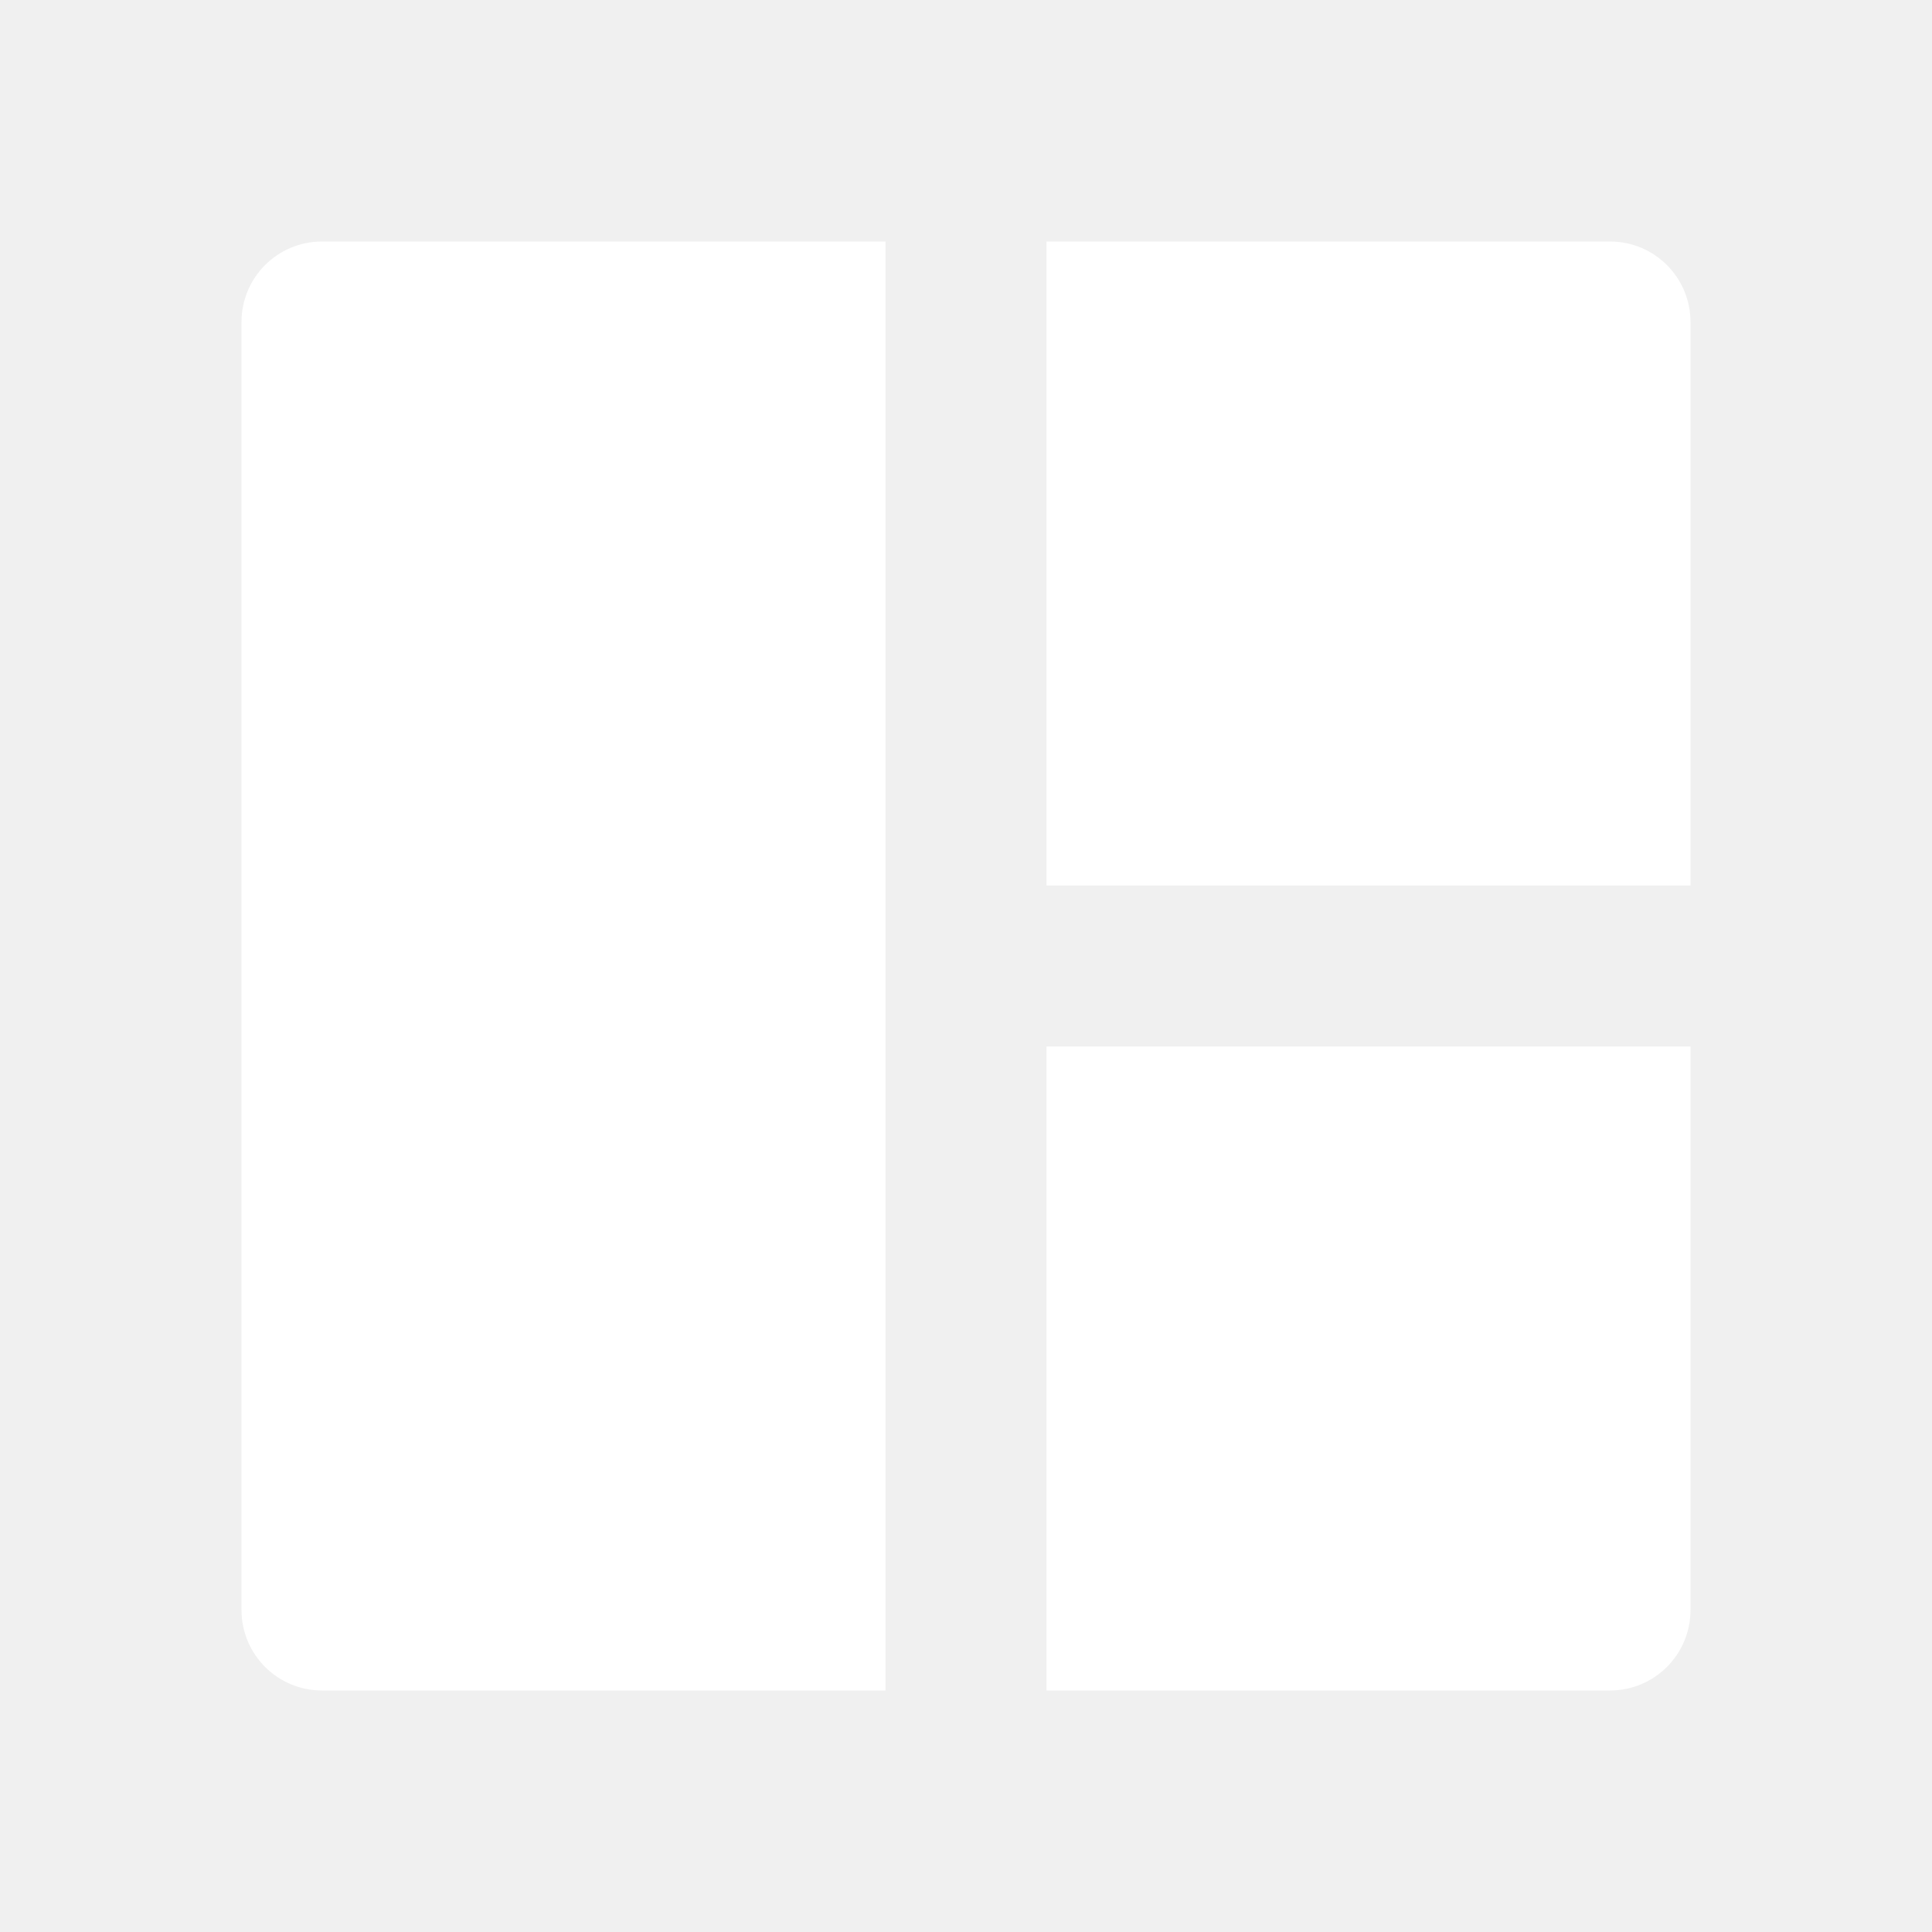
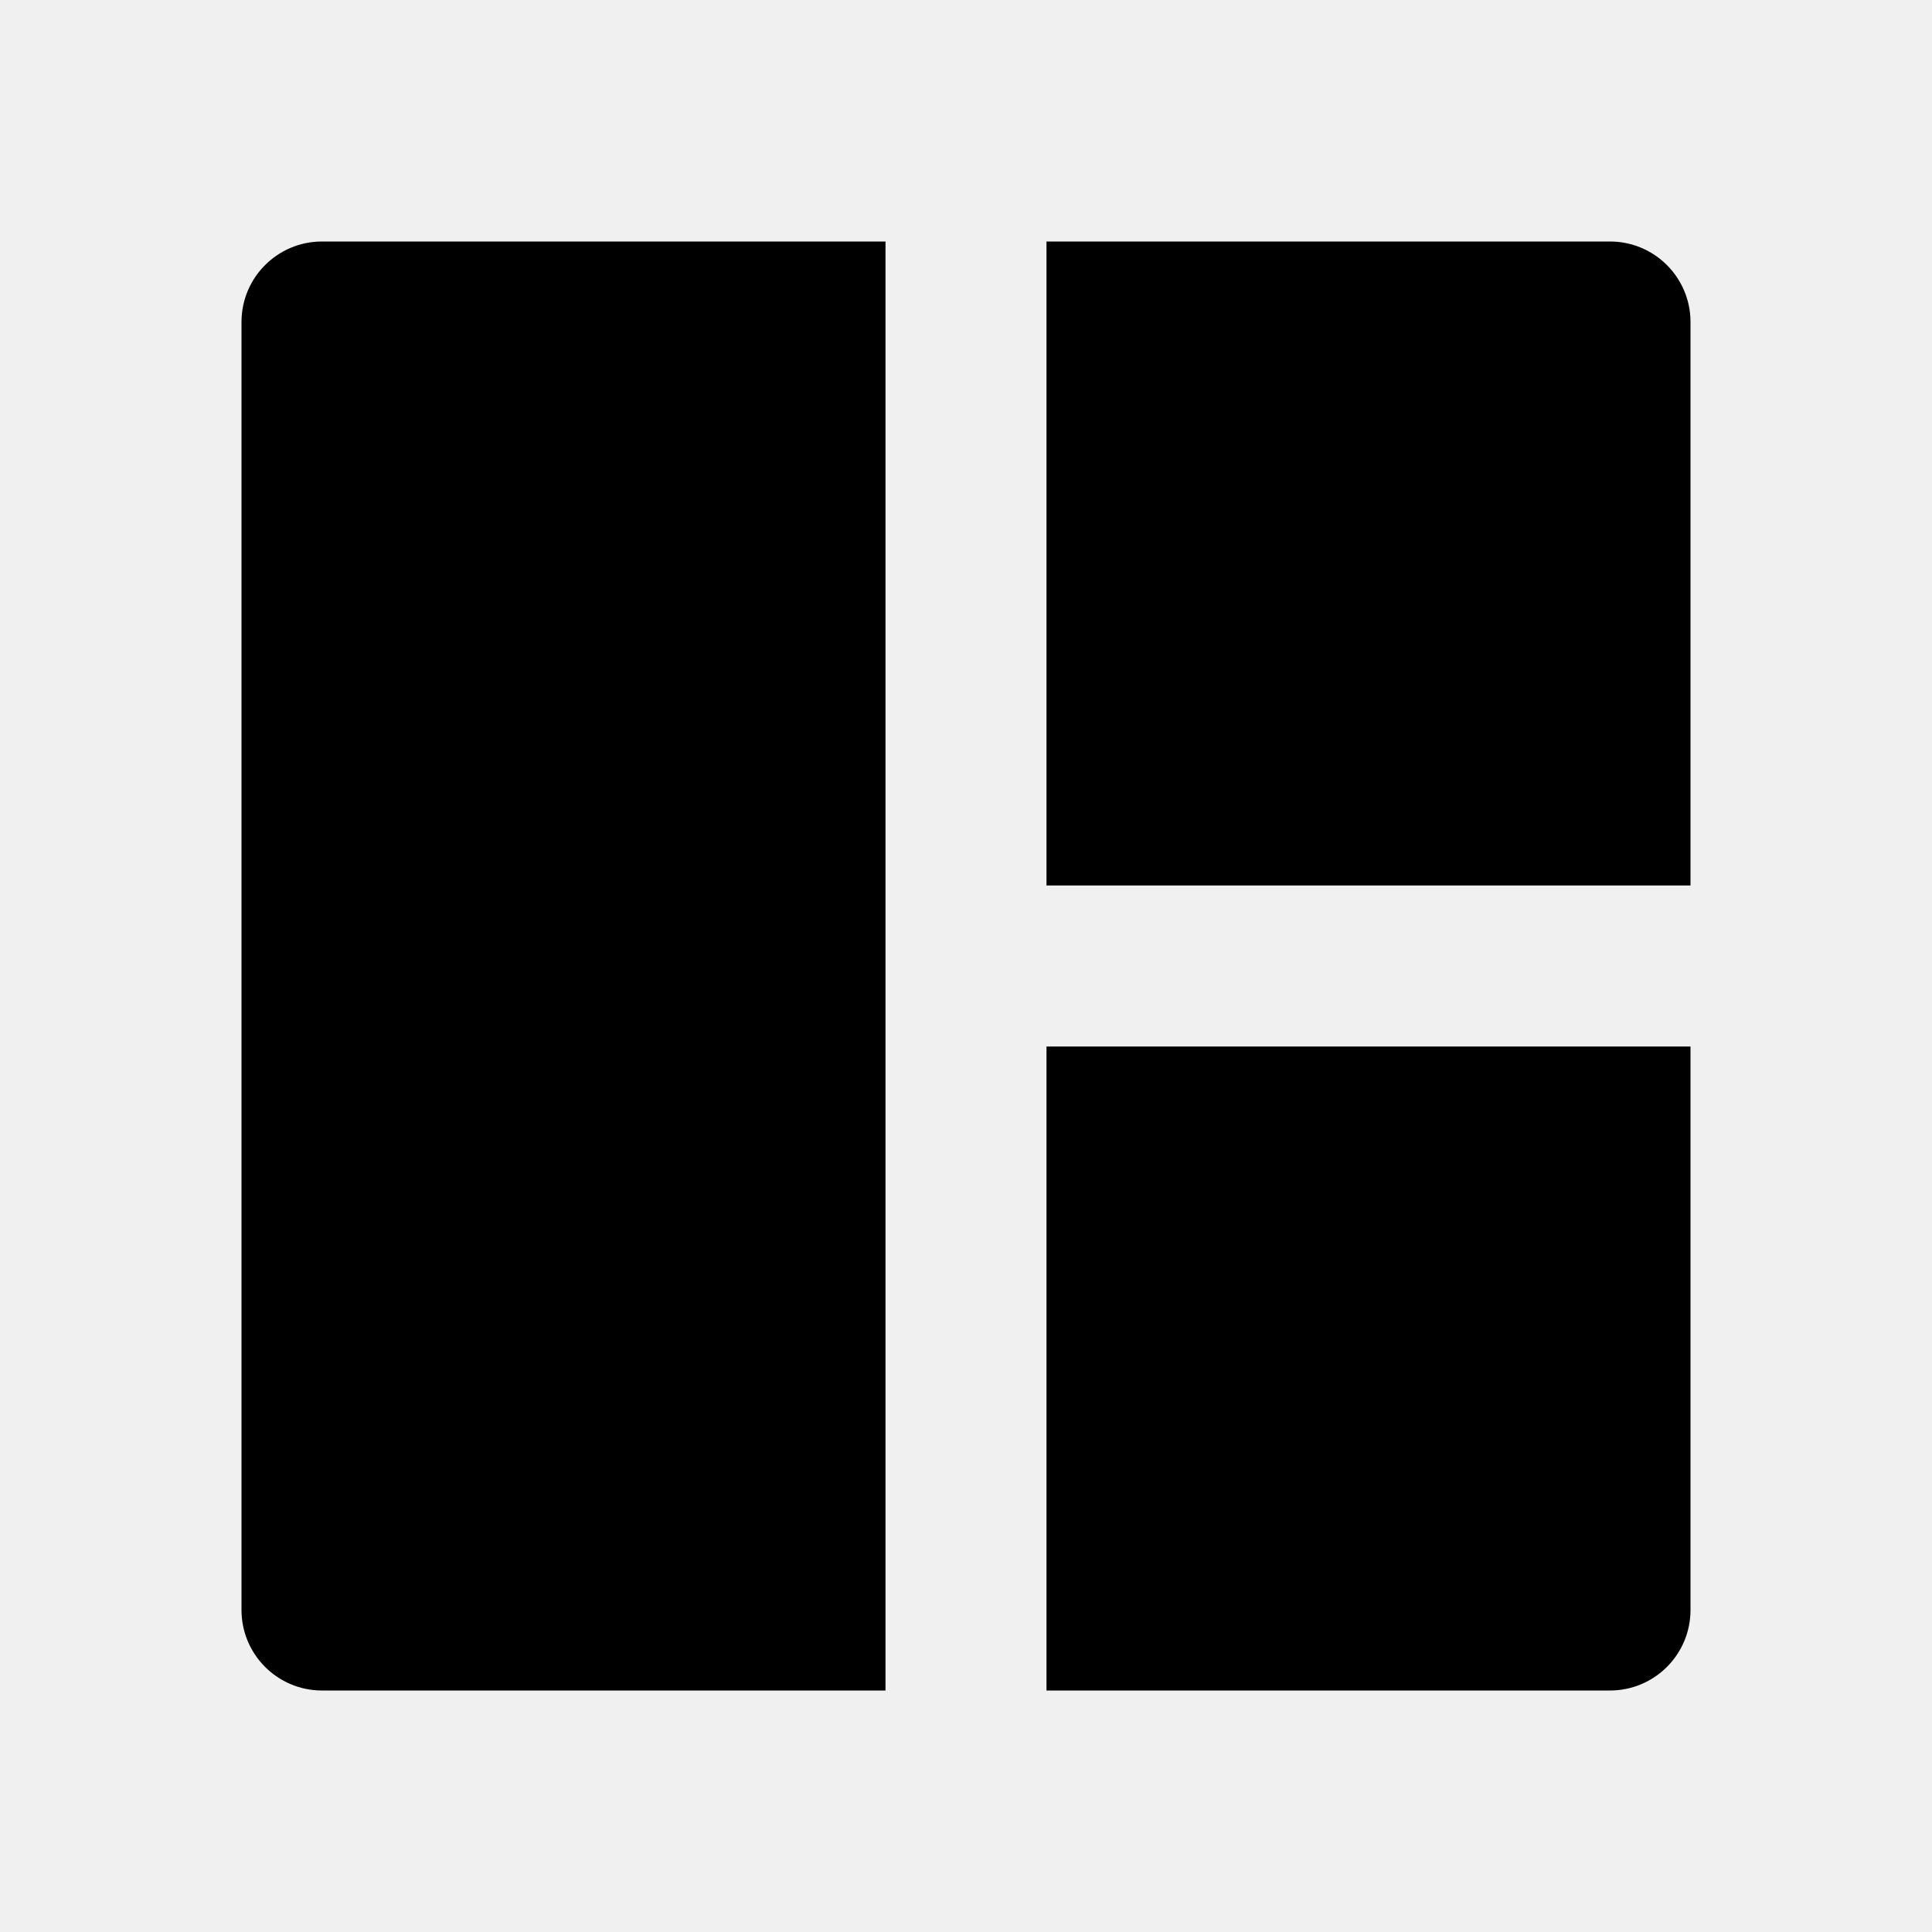
- <svg xmlns="http://www.w3.org/2000/svg" fill="#FFFFFF" viewBox="0 0 24 24">
+ <svg xmlns="http://www.w3.org/2000/svg" fill="#iconcolor" viewBox="0 0 24 24">
  <path d="M3,20V4A1,1,0,0,1,4,3h7V21H4A1,1,0,0,1,3,20Zm18,0V13H13v8h7A1,1,0,0,0,21,20ZM21,4a1,1,0,0,0-1-1H13v8h8Z" />
</svg>
